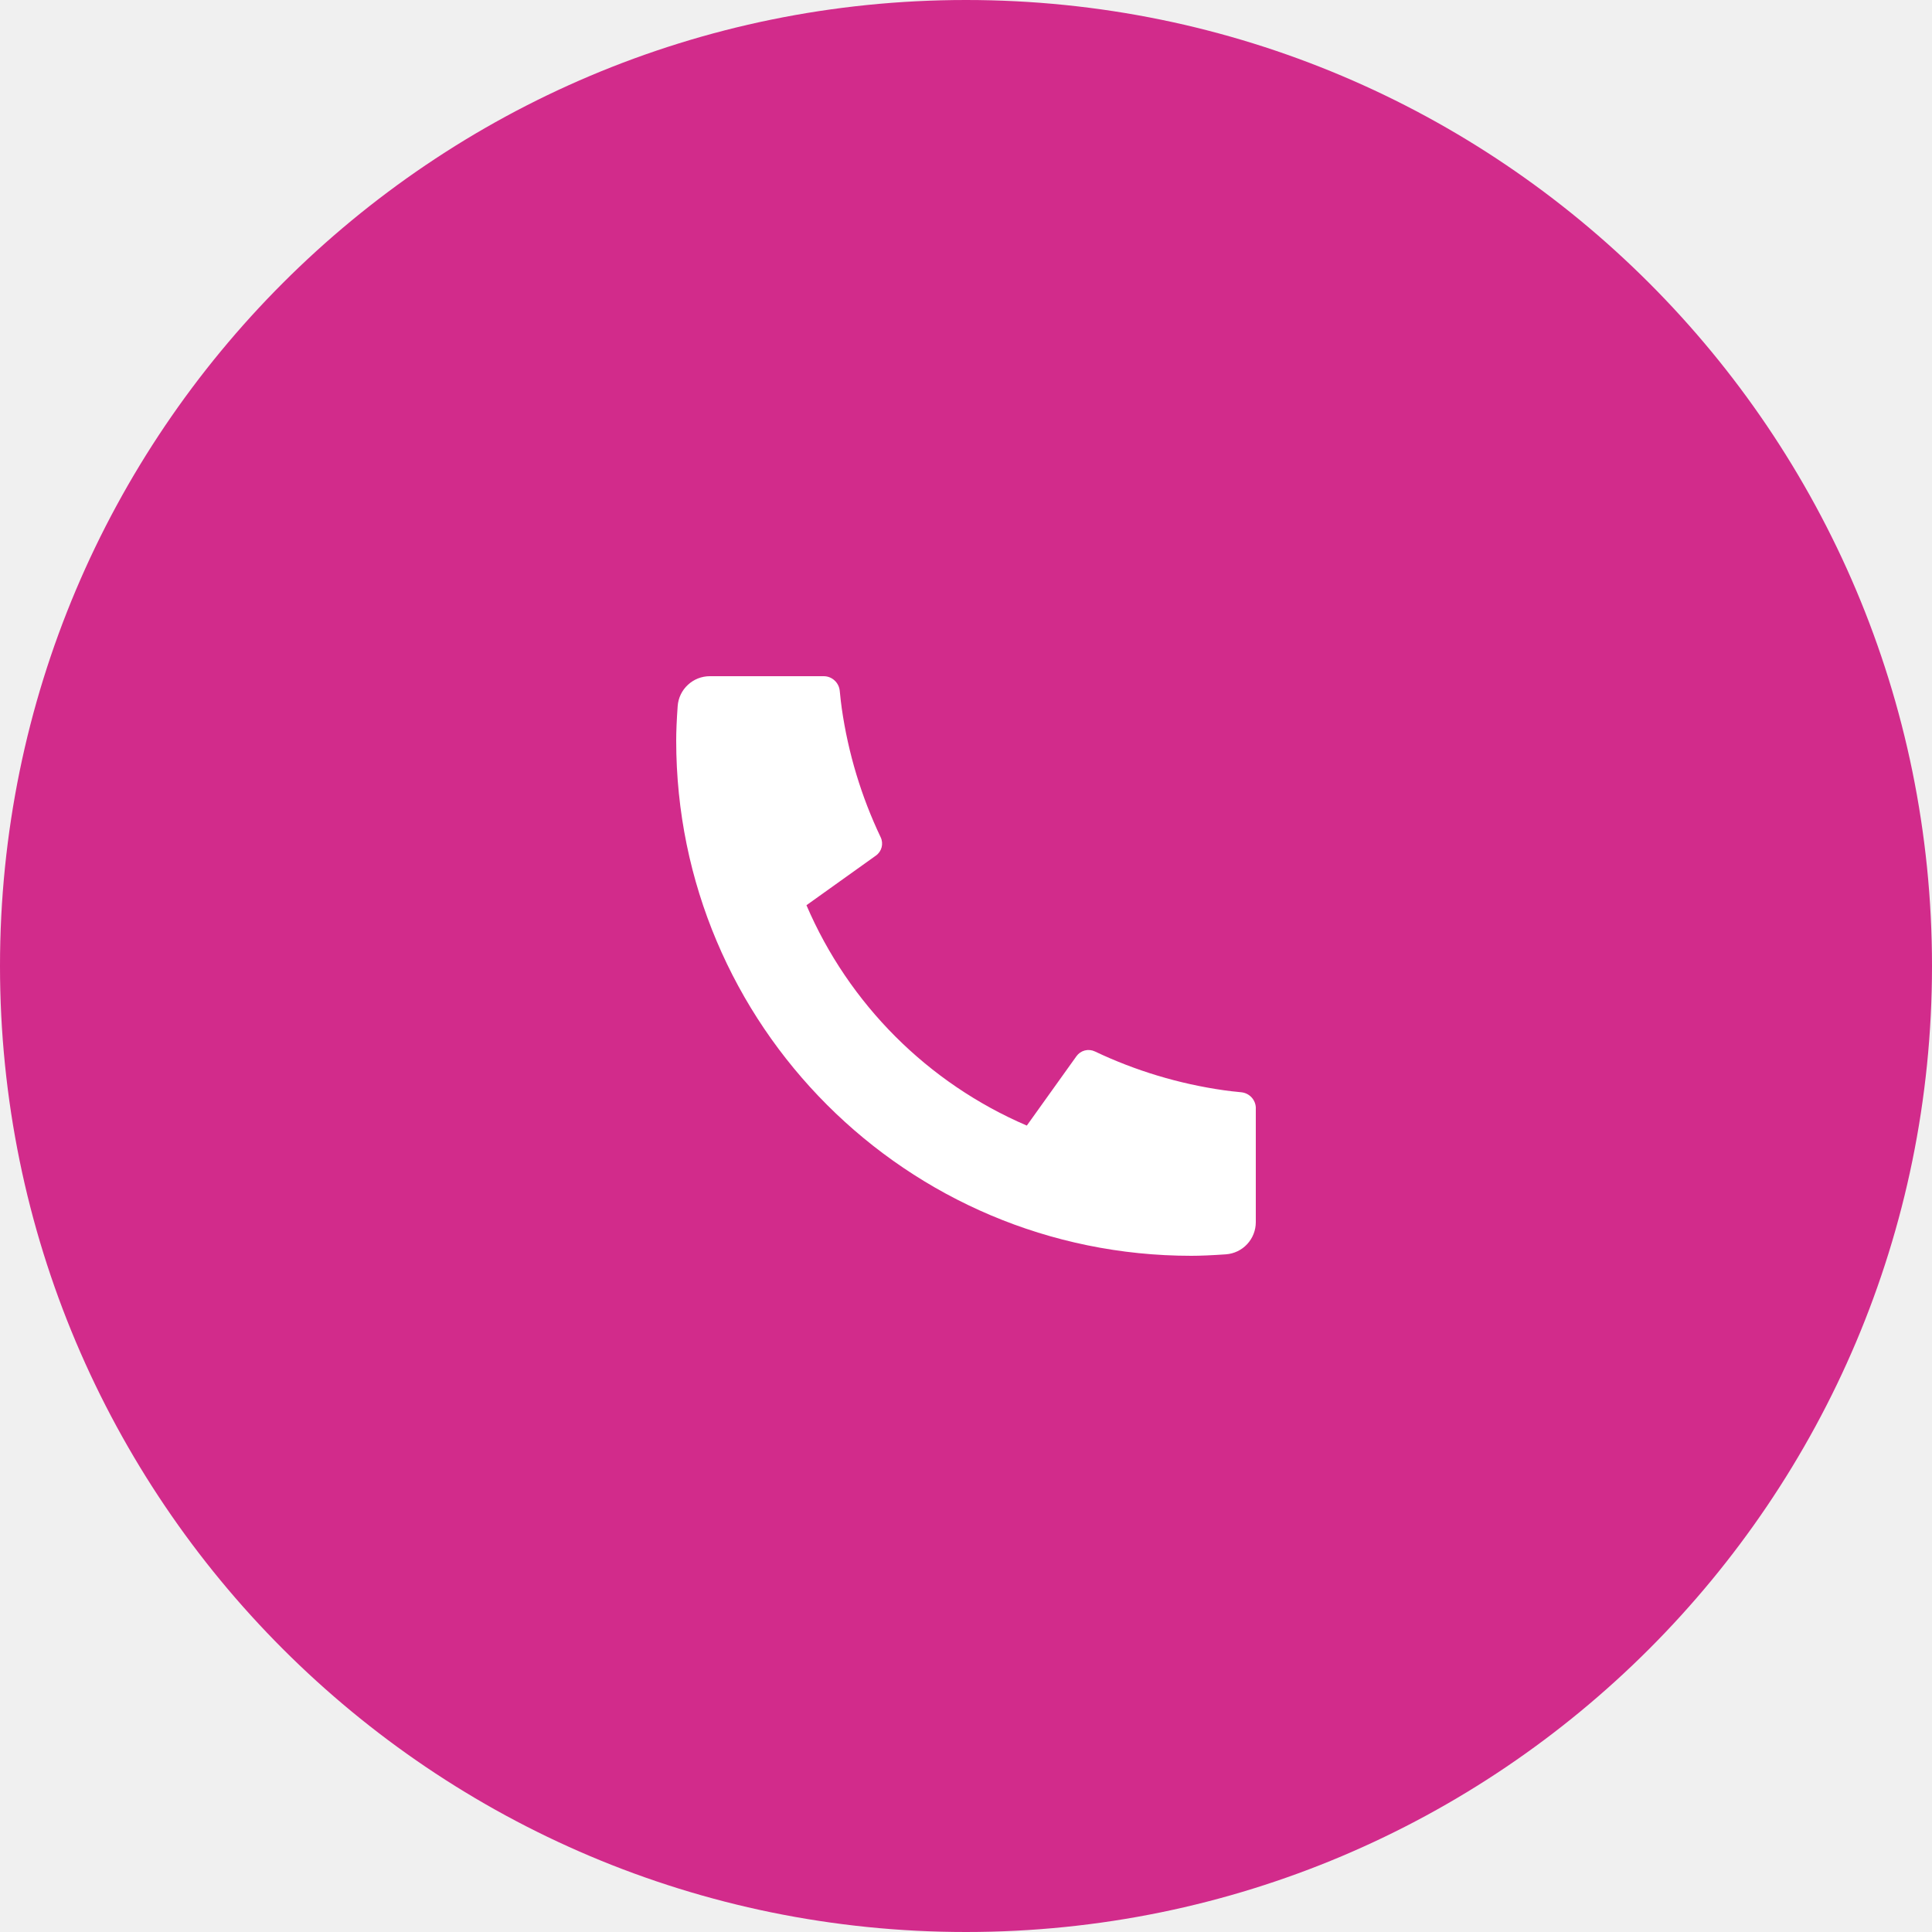
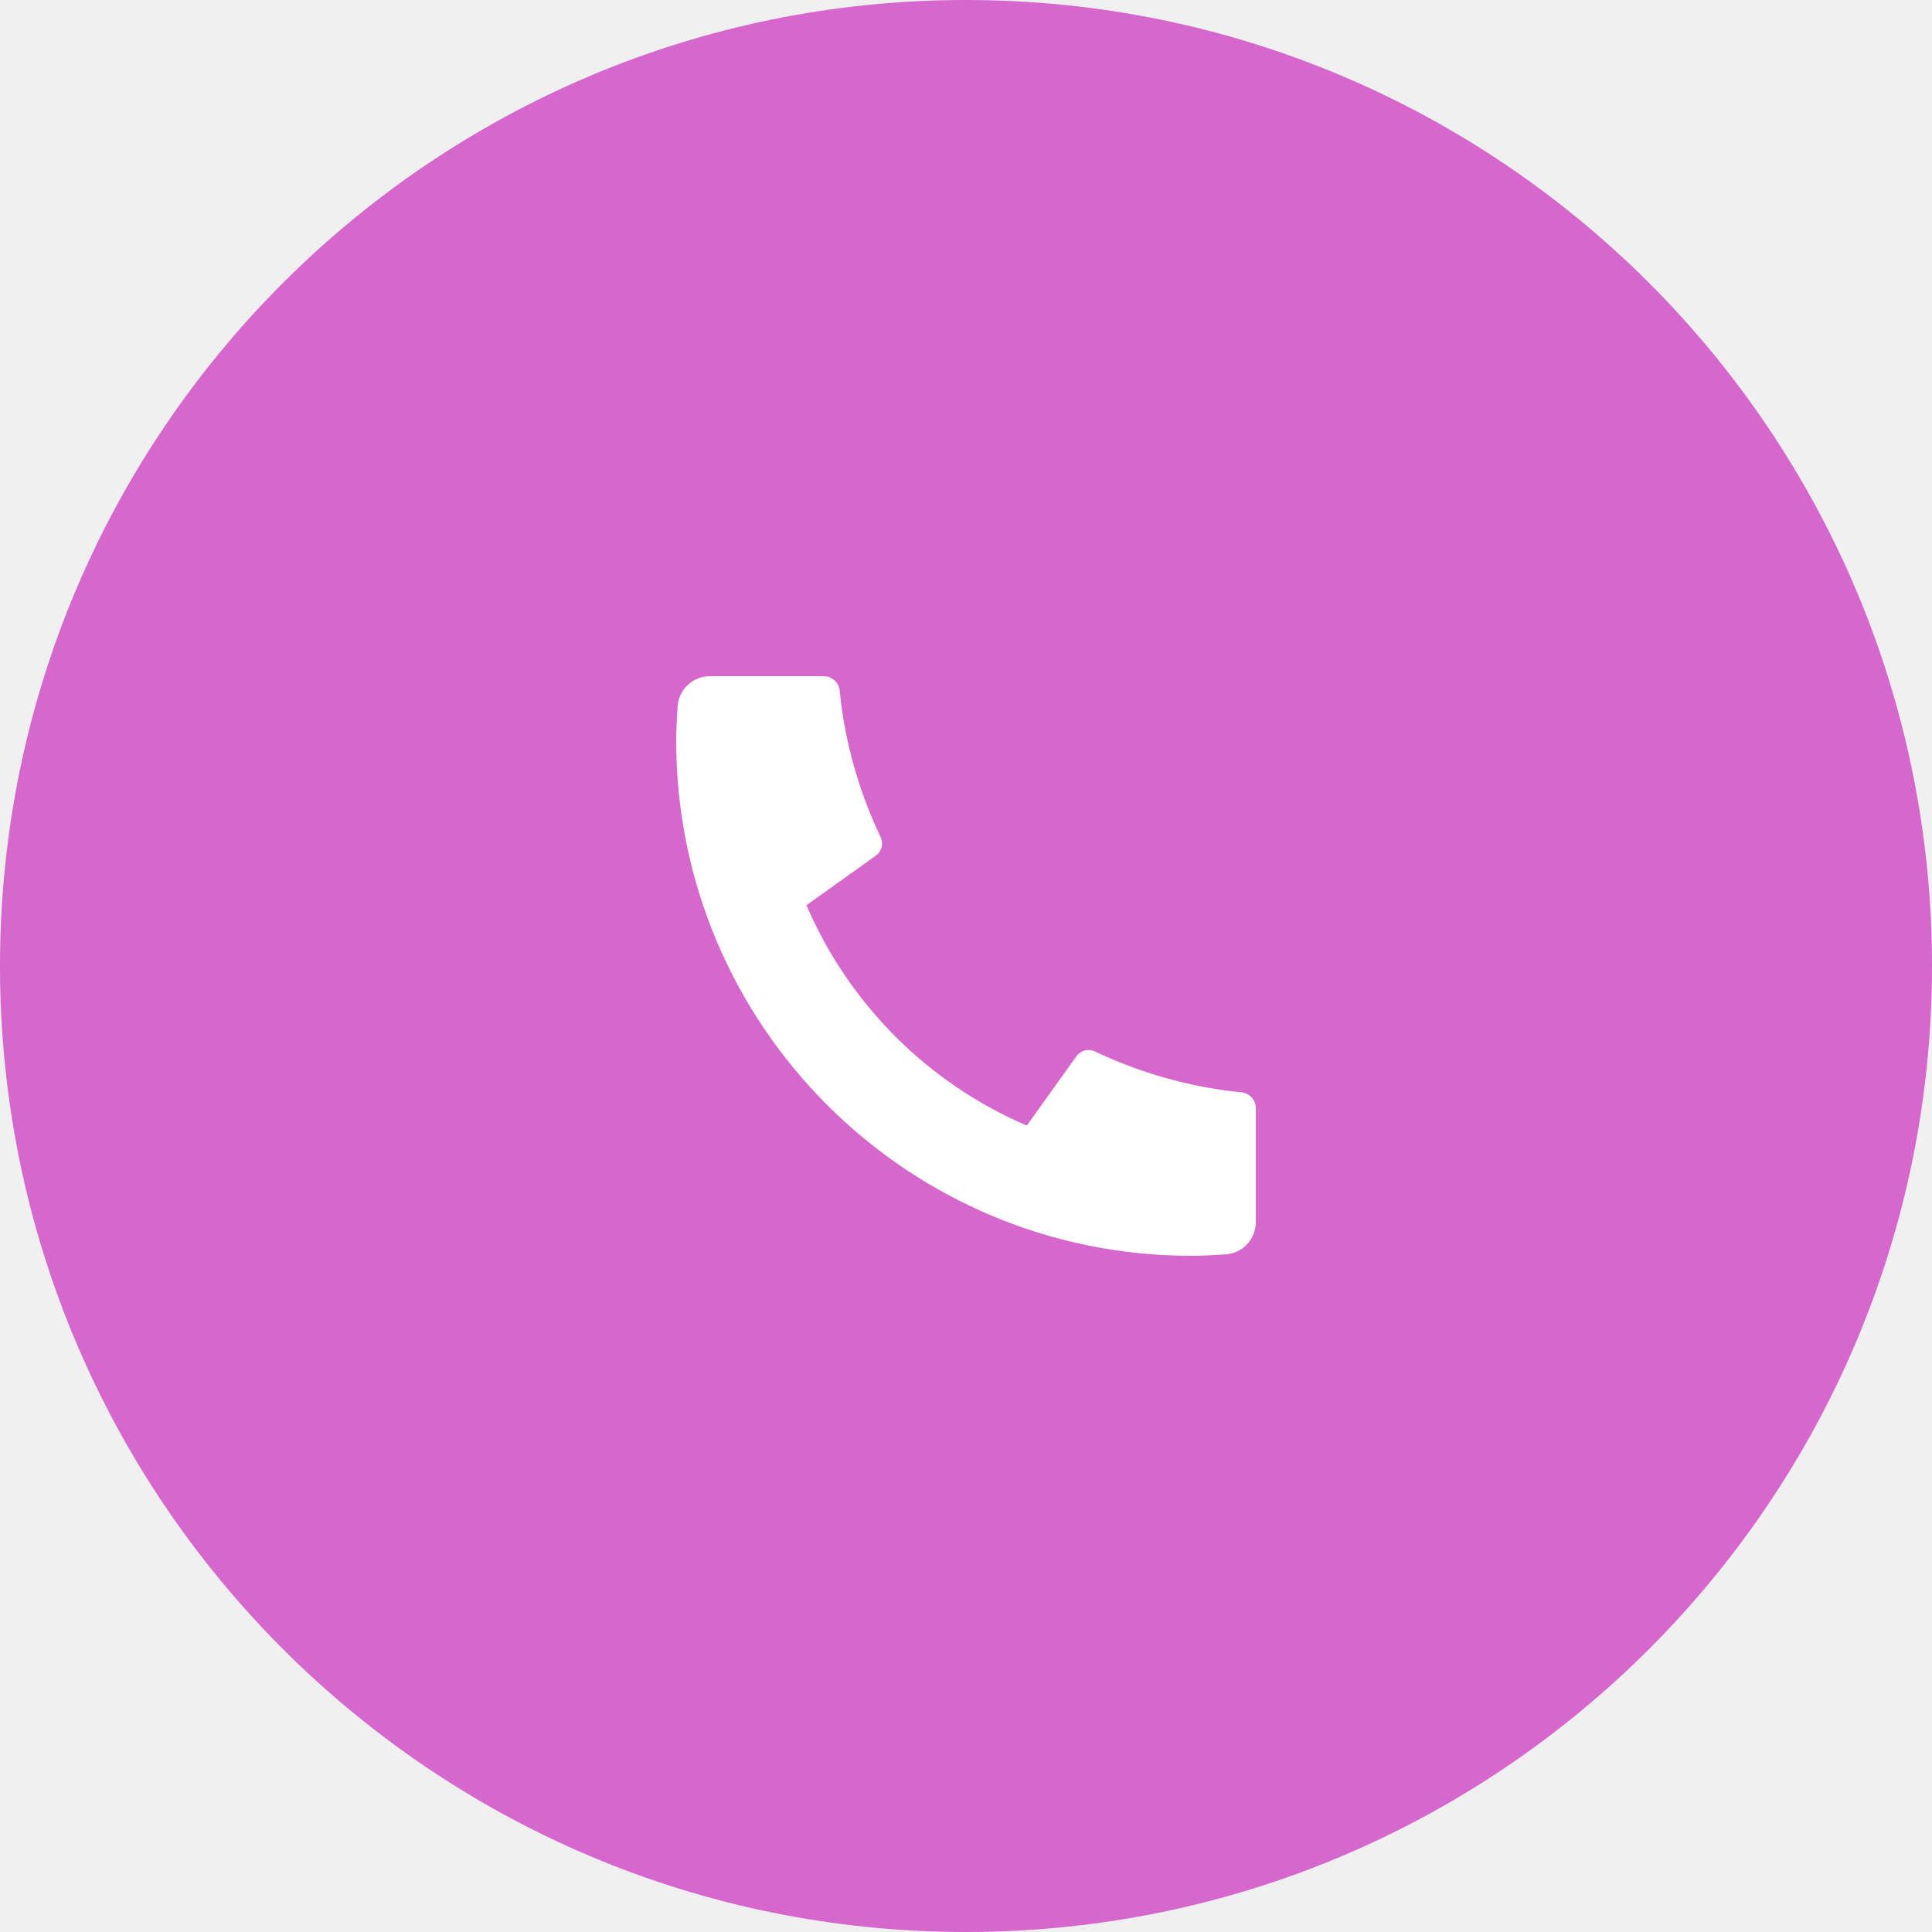
<svg xmlns="http://www.w3.org/2000/svg" width="50" height="50" viewBox="0 0 50 50" fill="none">
-   <circle cx="25" cy="25" r="25" fill="#D22B8B" />
+   <circle cx="25" cy="25" r="25" fill="#d667cd" />
  <g clip-path="url(#clip0_120_3646)">
    <path d="M32.5 28.683V31.63C32.5 31.841 32.42 32.044 32.276 32.199C32.133 32.353 31.936 32.447 31.725 32.462C31.361 32.487 31.063 32.5 30.833 32.5C23.469 32.5 17.5 26.531 17.5 19.167C17.5 18.937 17.512 18.639 17.538 18.275C17.553 18.064 17.647 17.867 17.802 17.724C17.956 17.58 18.159 17.5 18.37 17.5H21.317C21.42 17.5 21.52 17.538 21.596 17.608C21.673 17.677 21.721 17.772 21.732 17.875C21.751 18.067 21.768 18.219 21.785 18.335C21.951 19.491 22.29 20.615 22.792 21.669C22.871 21.836 22.819 22.035 22.669 22.142L20.871 23.427C21.97 25.989 24.012 28.03 26.574 29.13L27.858 27.335C27.91 27.262 27.986 27.209 28.074 27.186C28.161 27.164 28.253 27.172 28.335 27.211C29.389 27.712 30.513 28.05 31.668 28.215C31.784 28.232 31.937 28.25 32.127 28.268C32.229 28.279 32.325 28.327 32.394 28.404C32.463 28.48 32.501 28.58 32.501 28.683H32.5Z" fill="white" />
  </g>
  <defs>
    <clipPath id="clip0_120_3646">
      <rect width="20" height="20" fill="white" transform="translate(15 15)" />
    </clipPath>
  </defs>
</svg>
